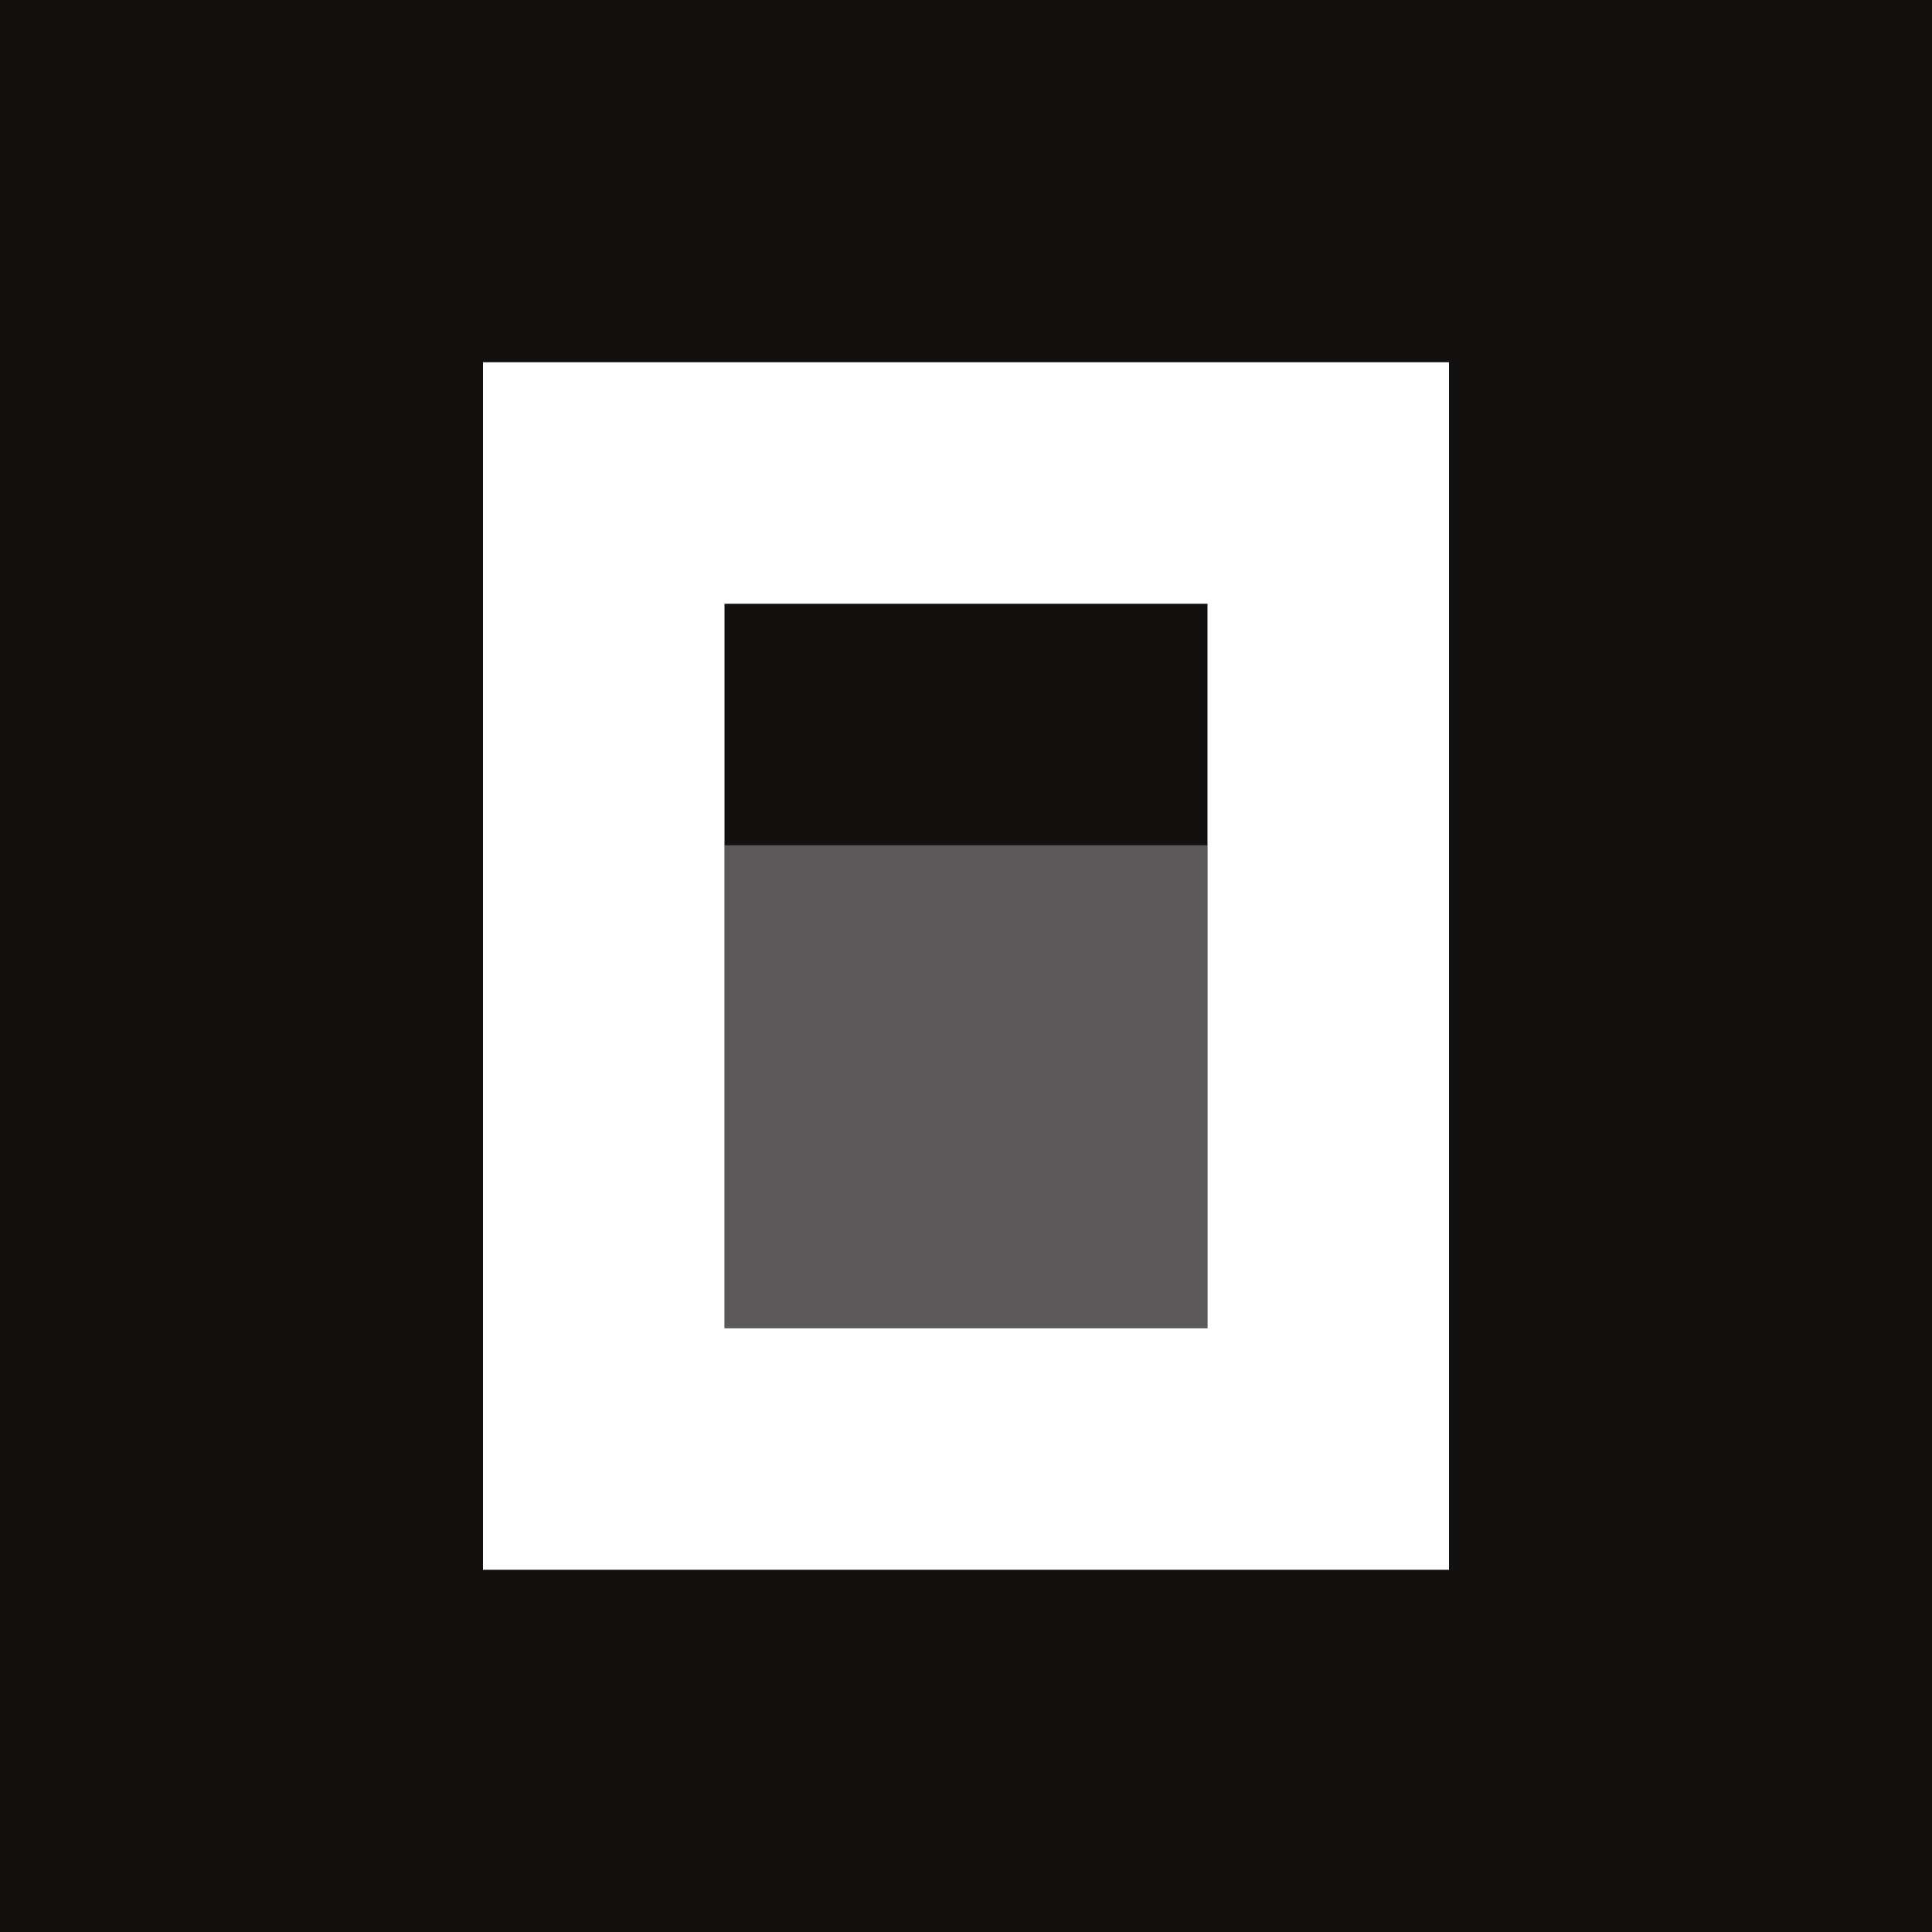
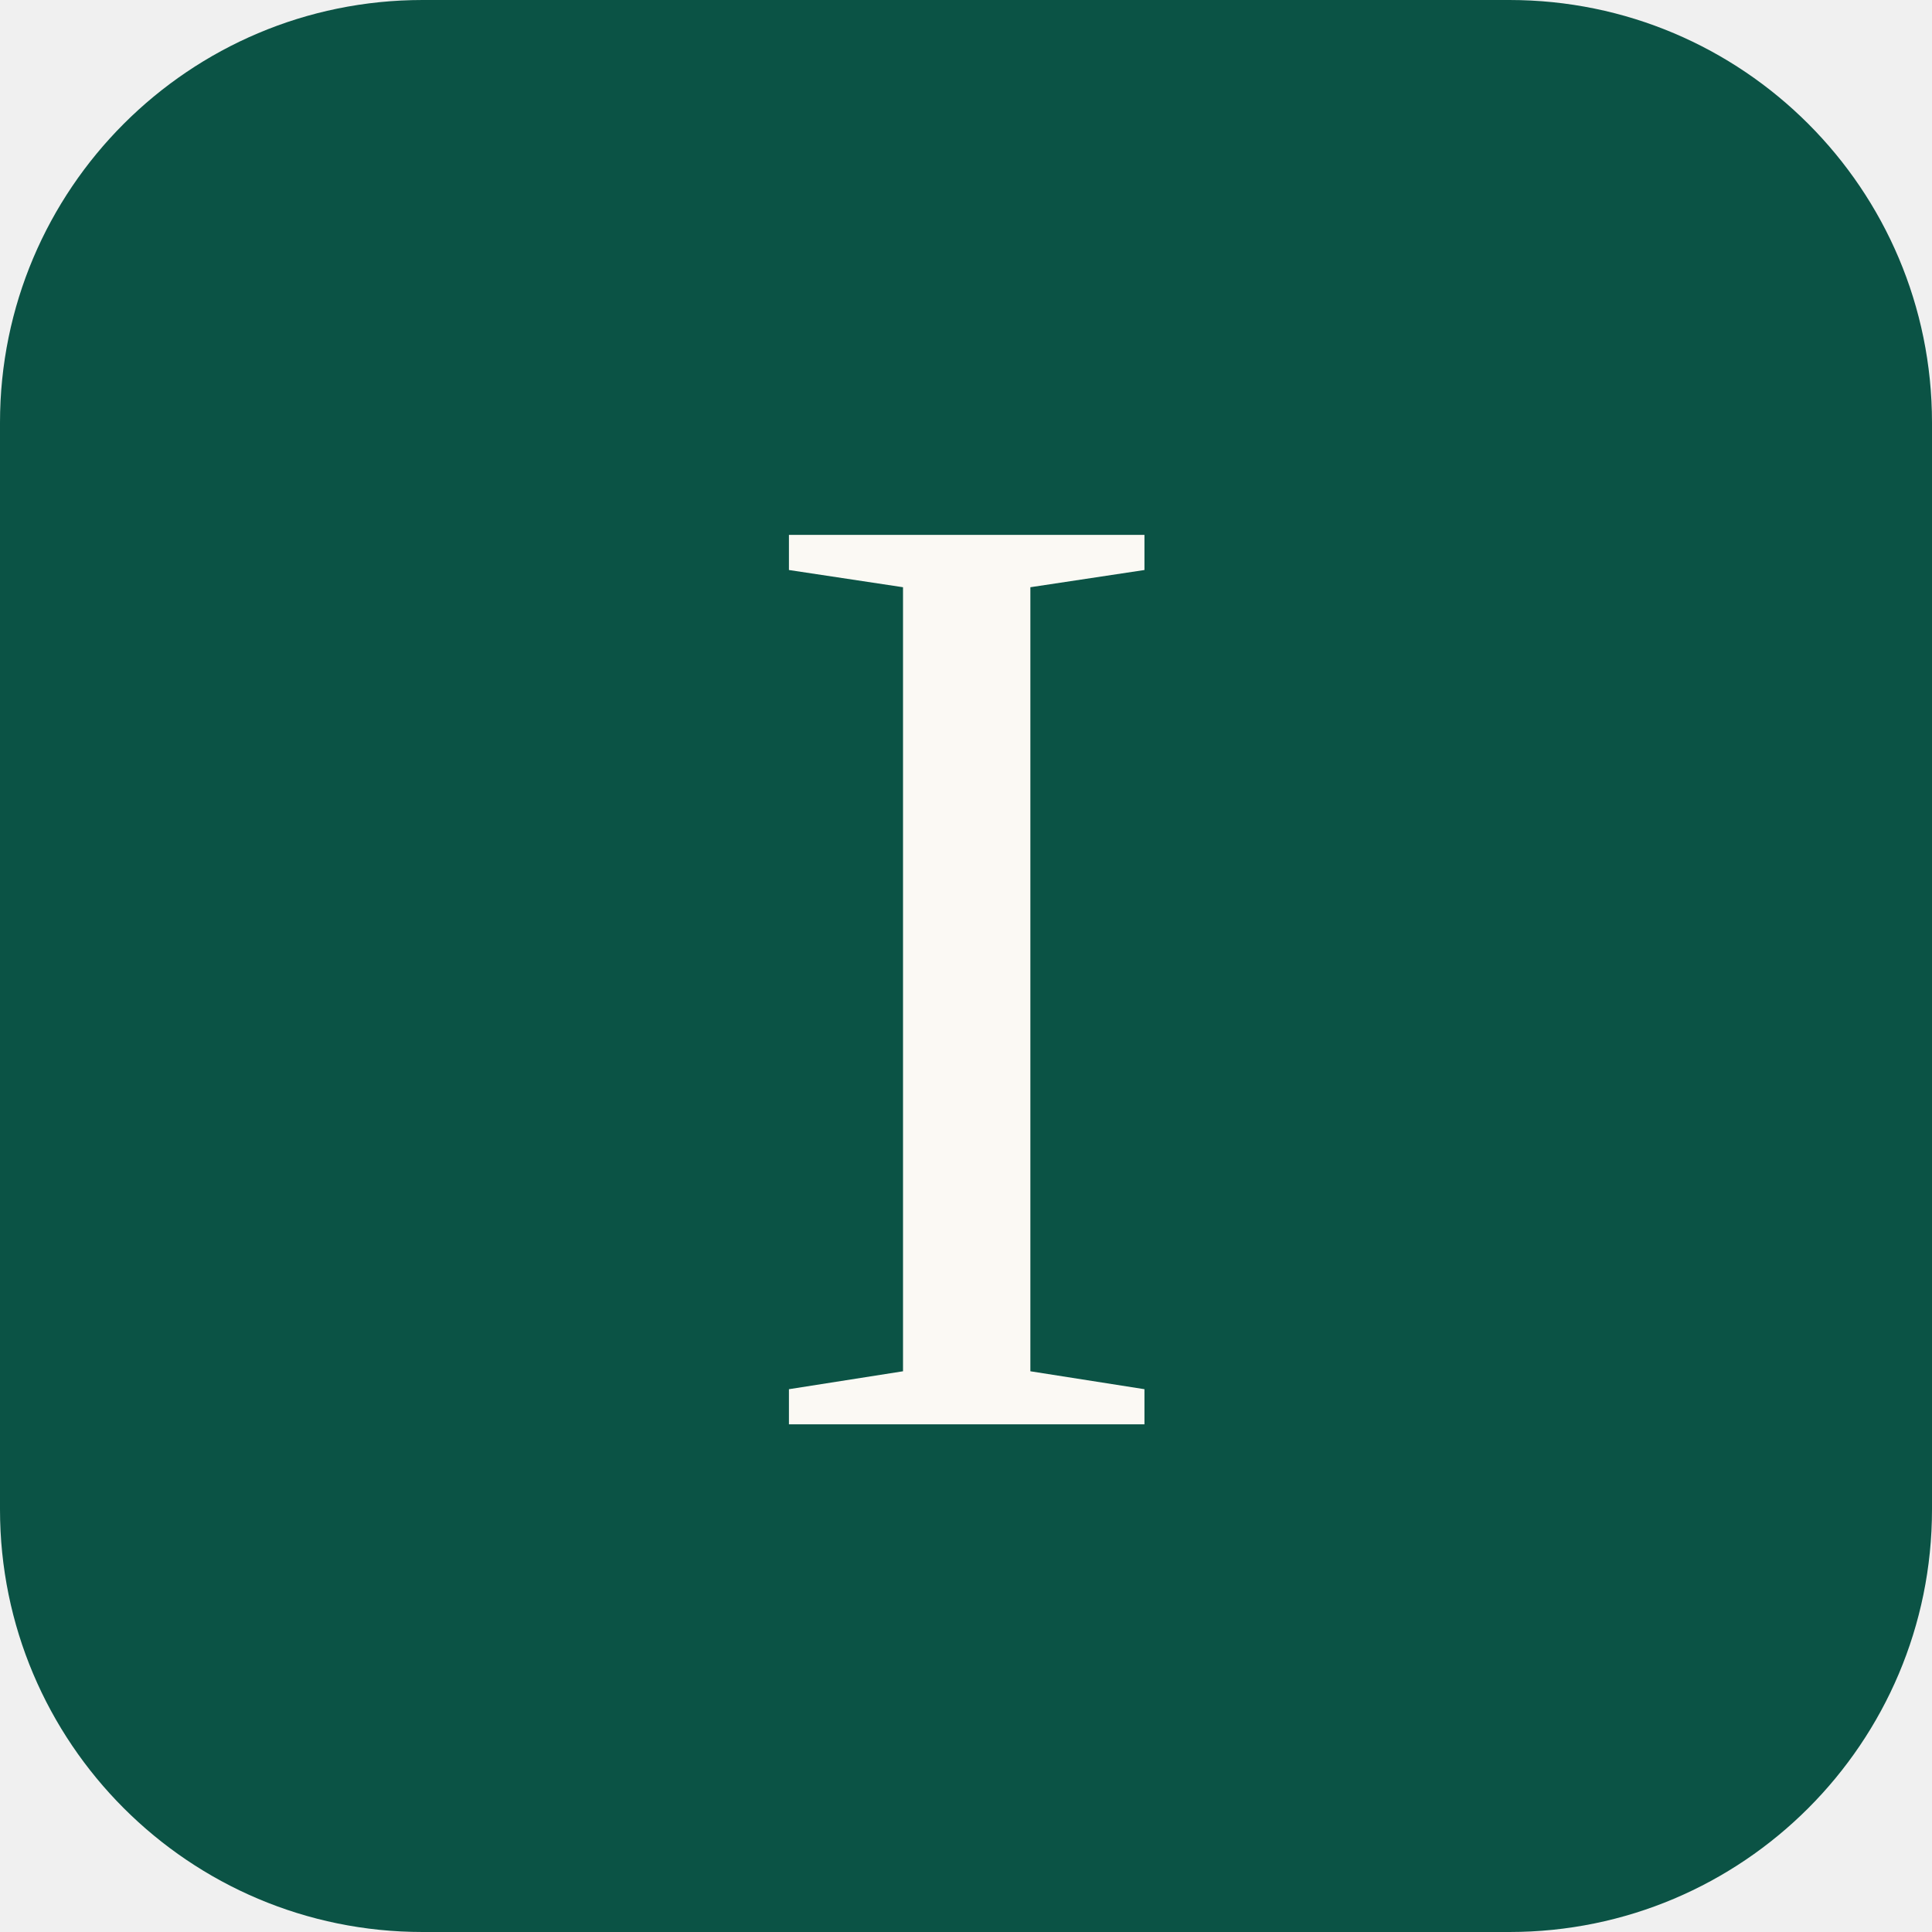
- <svg xmlns="http://www.w3.org/2000/svg" version="1.1" width="512" height="512">
-   <svg width="512" height="512" viewBox="0 0 512 512" fill="none">
-     <rect width="512" height="512" fill="#131010" />
-     <path d="M320 224V352H192V224H320Z" fill="#5A5858" />
-     <path fill-rule="evenodd" clip-rule="evenodd" d="M384 416H128V96H384V416ZM320 160H192V352H320V160Z" fill="white" />
-   </svg>
-   <style>@media (prefers-color-scheme: light) { :root { filter: none; } }
- @media (prefers-color-scheme: dark) { :root { filter: none; } }
- </style>
+ <svg xmlns="http://www.w3.org/2000/svg" width="512" height="512" viewBox="0 0 512 512">
+   <rect width="512" height="512" rx="112" ry="112" fill="#0B5345" />
+   <text x="256" y="256" text-anchor="middle" dominant-baseline="central" font-family="Georgia, 'IBM Plex Serif', 'Times New Roman', serif" font-size="360" font-weight="500" fill="#FBF9F4">I</text>
</svg>
